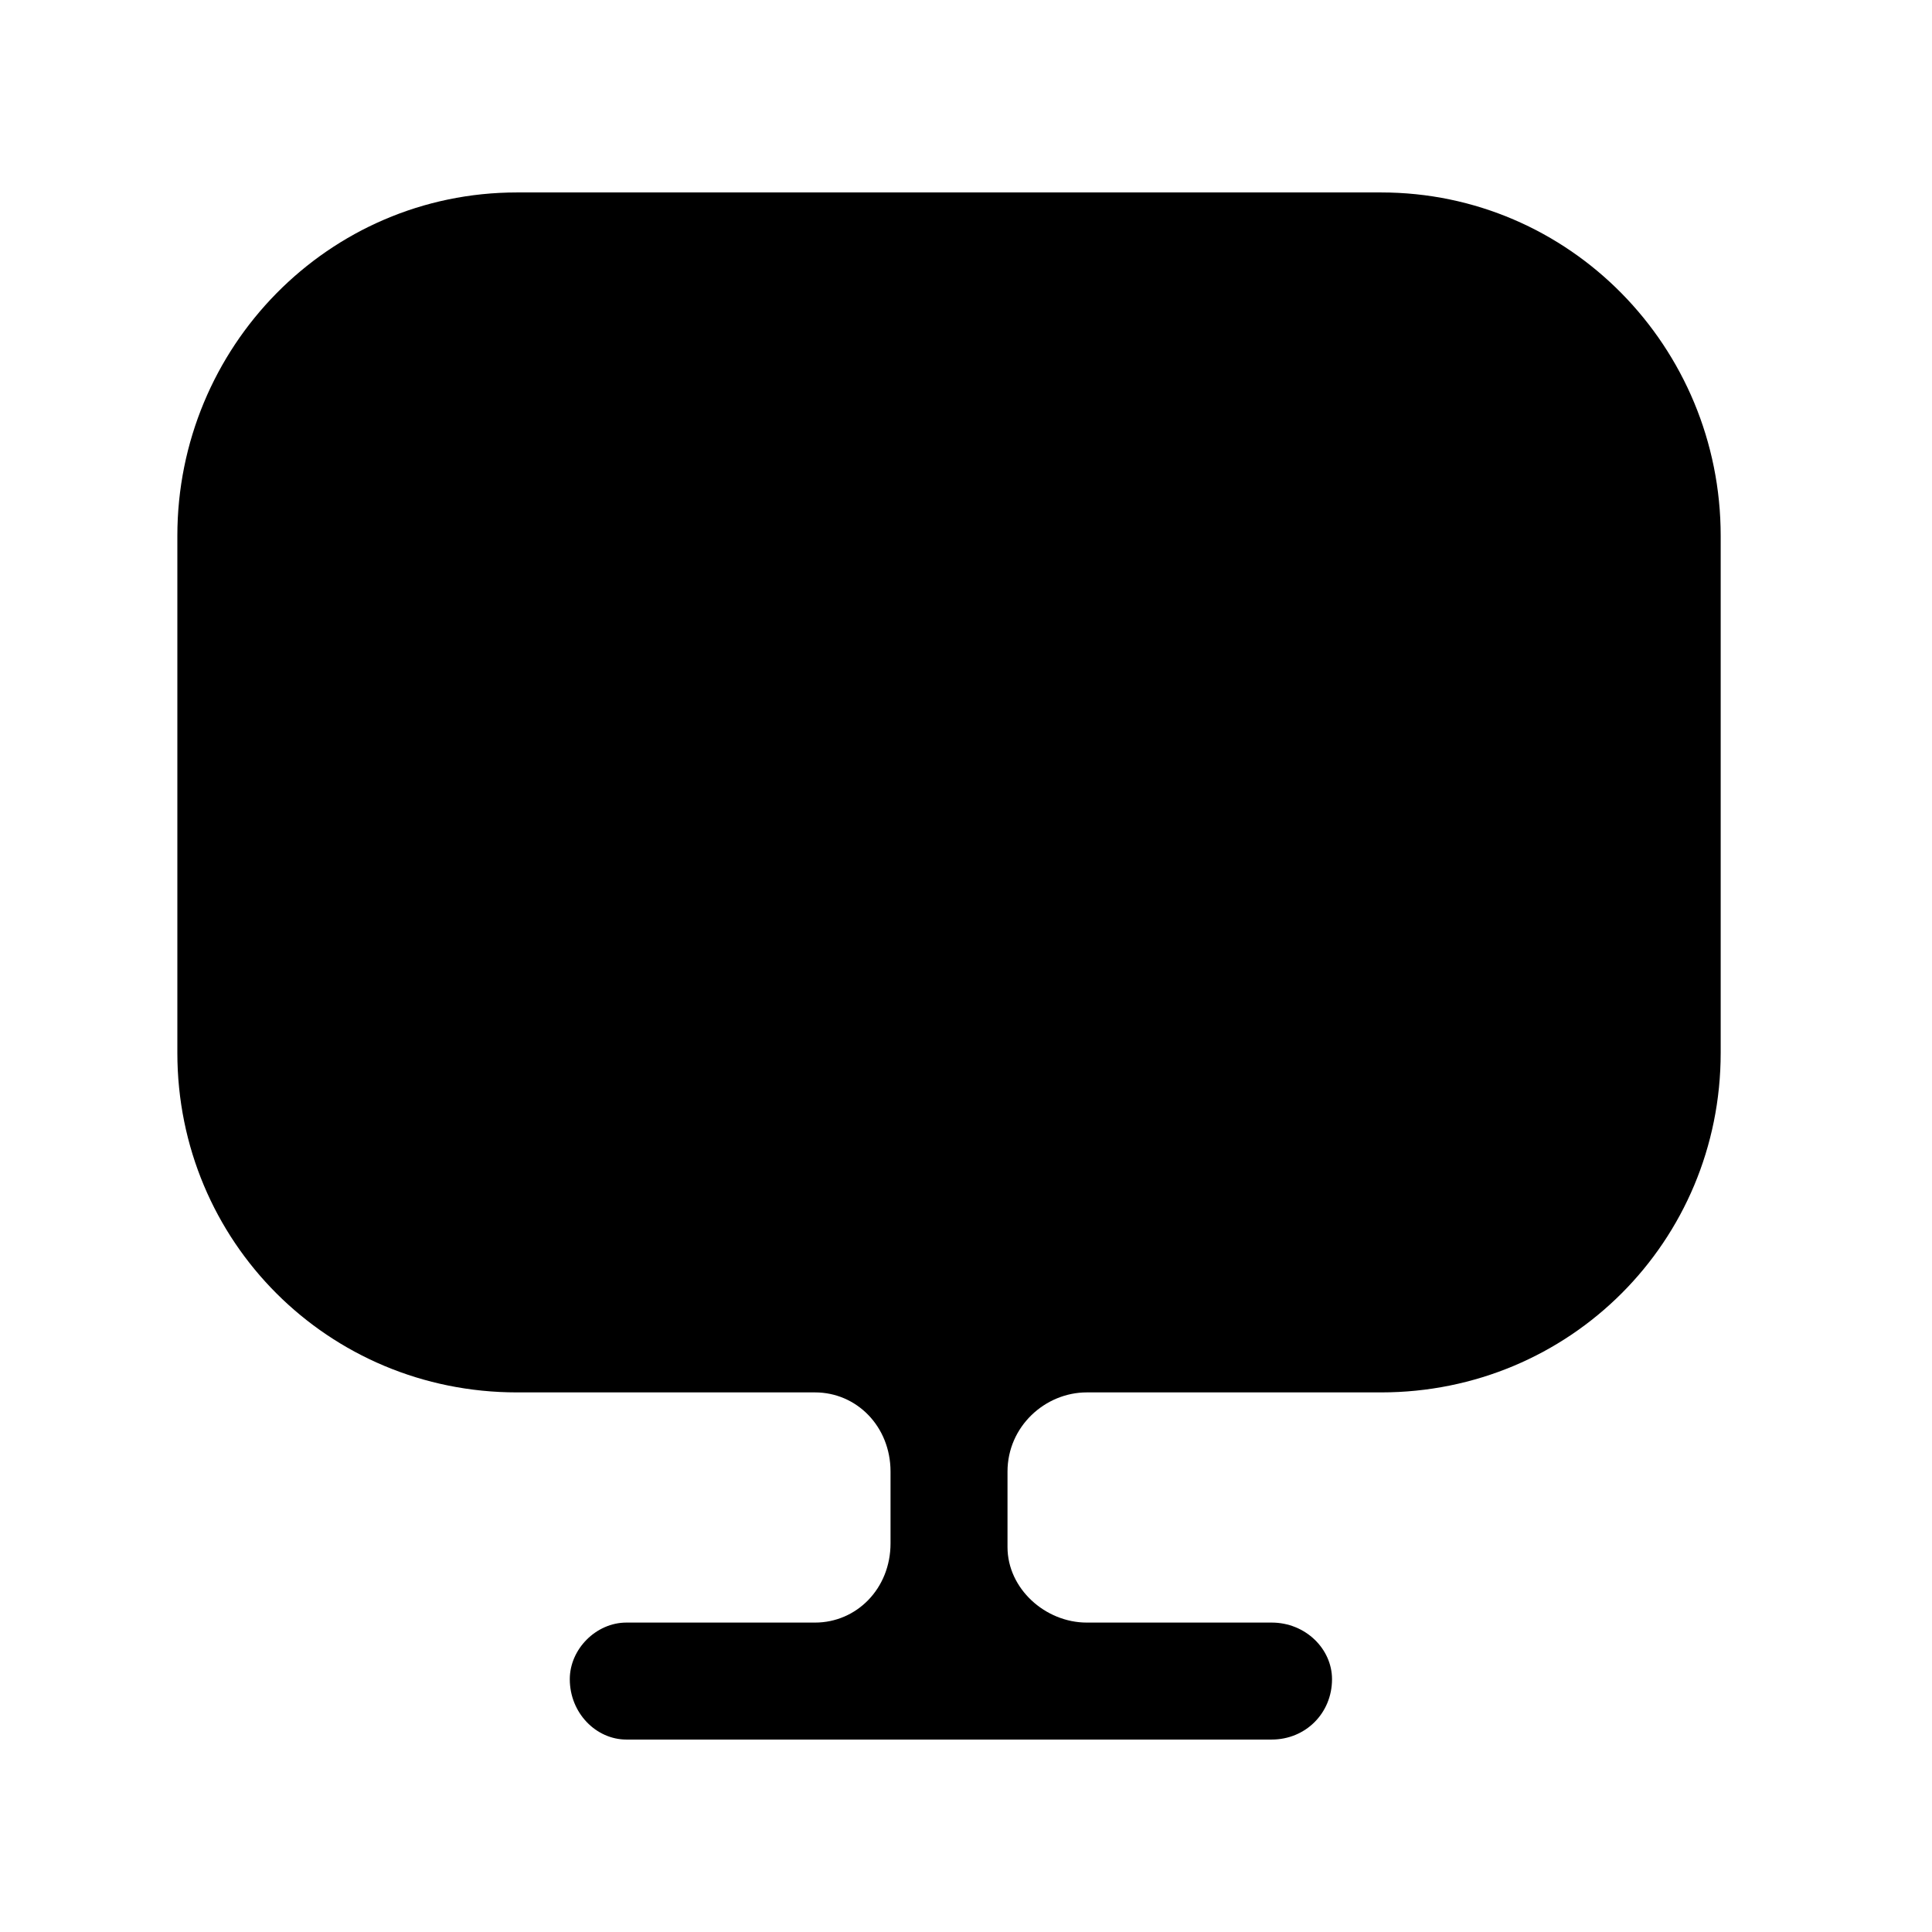
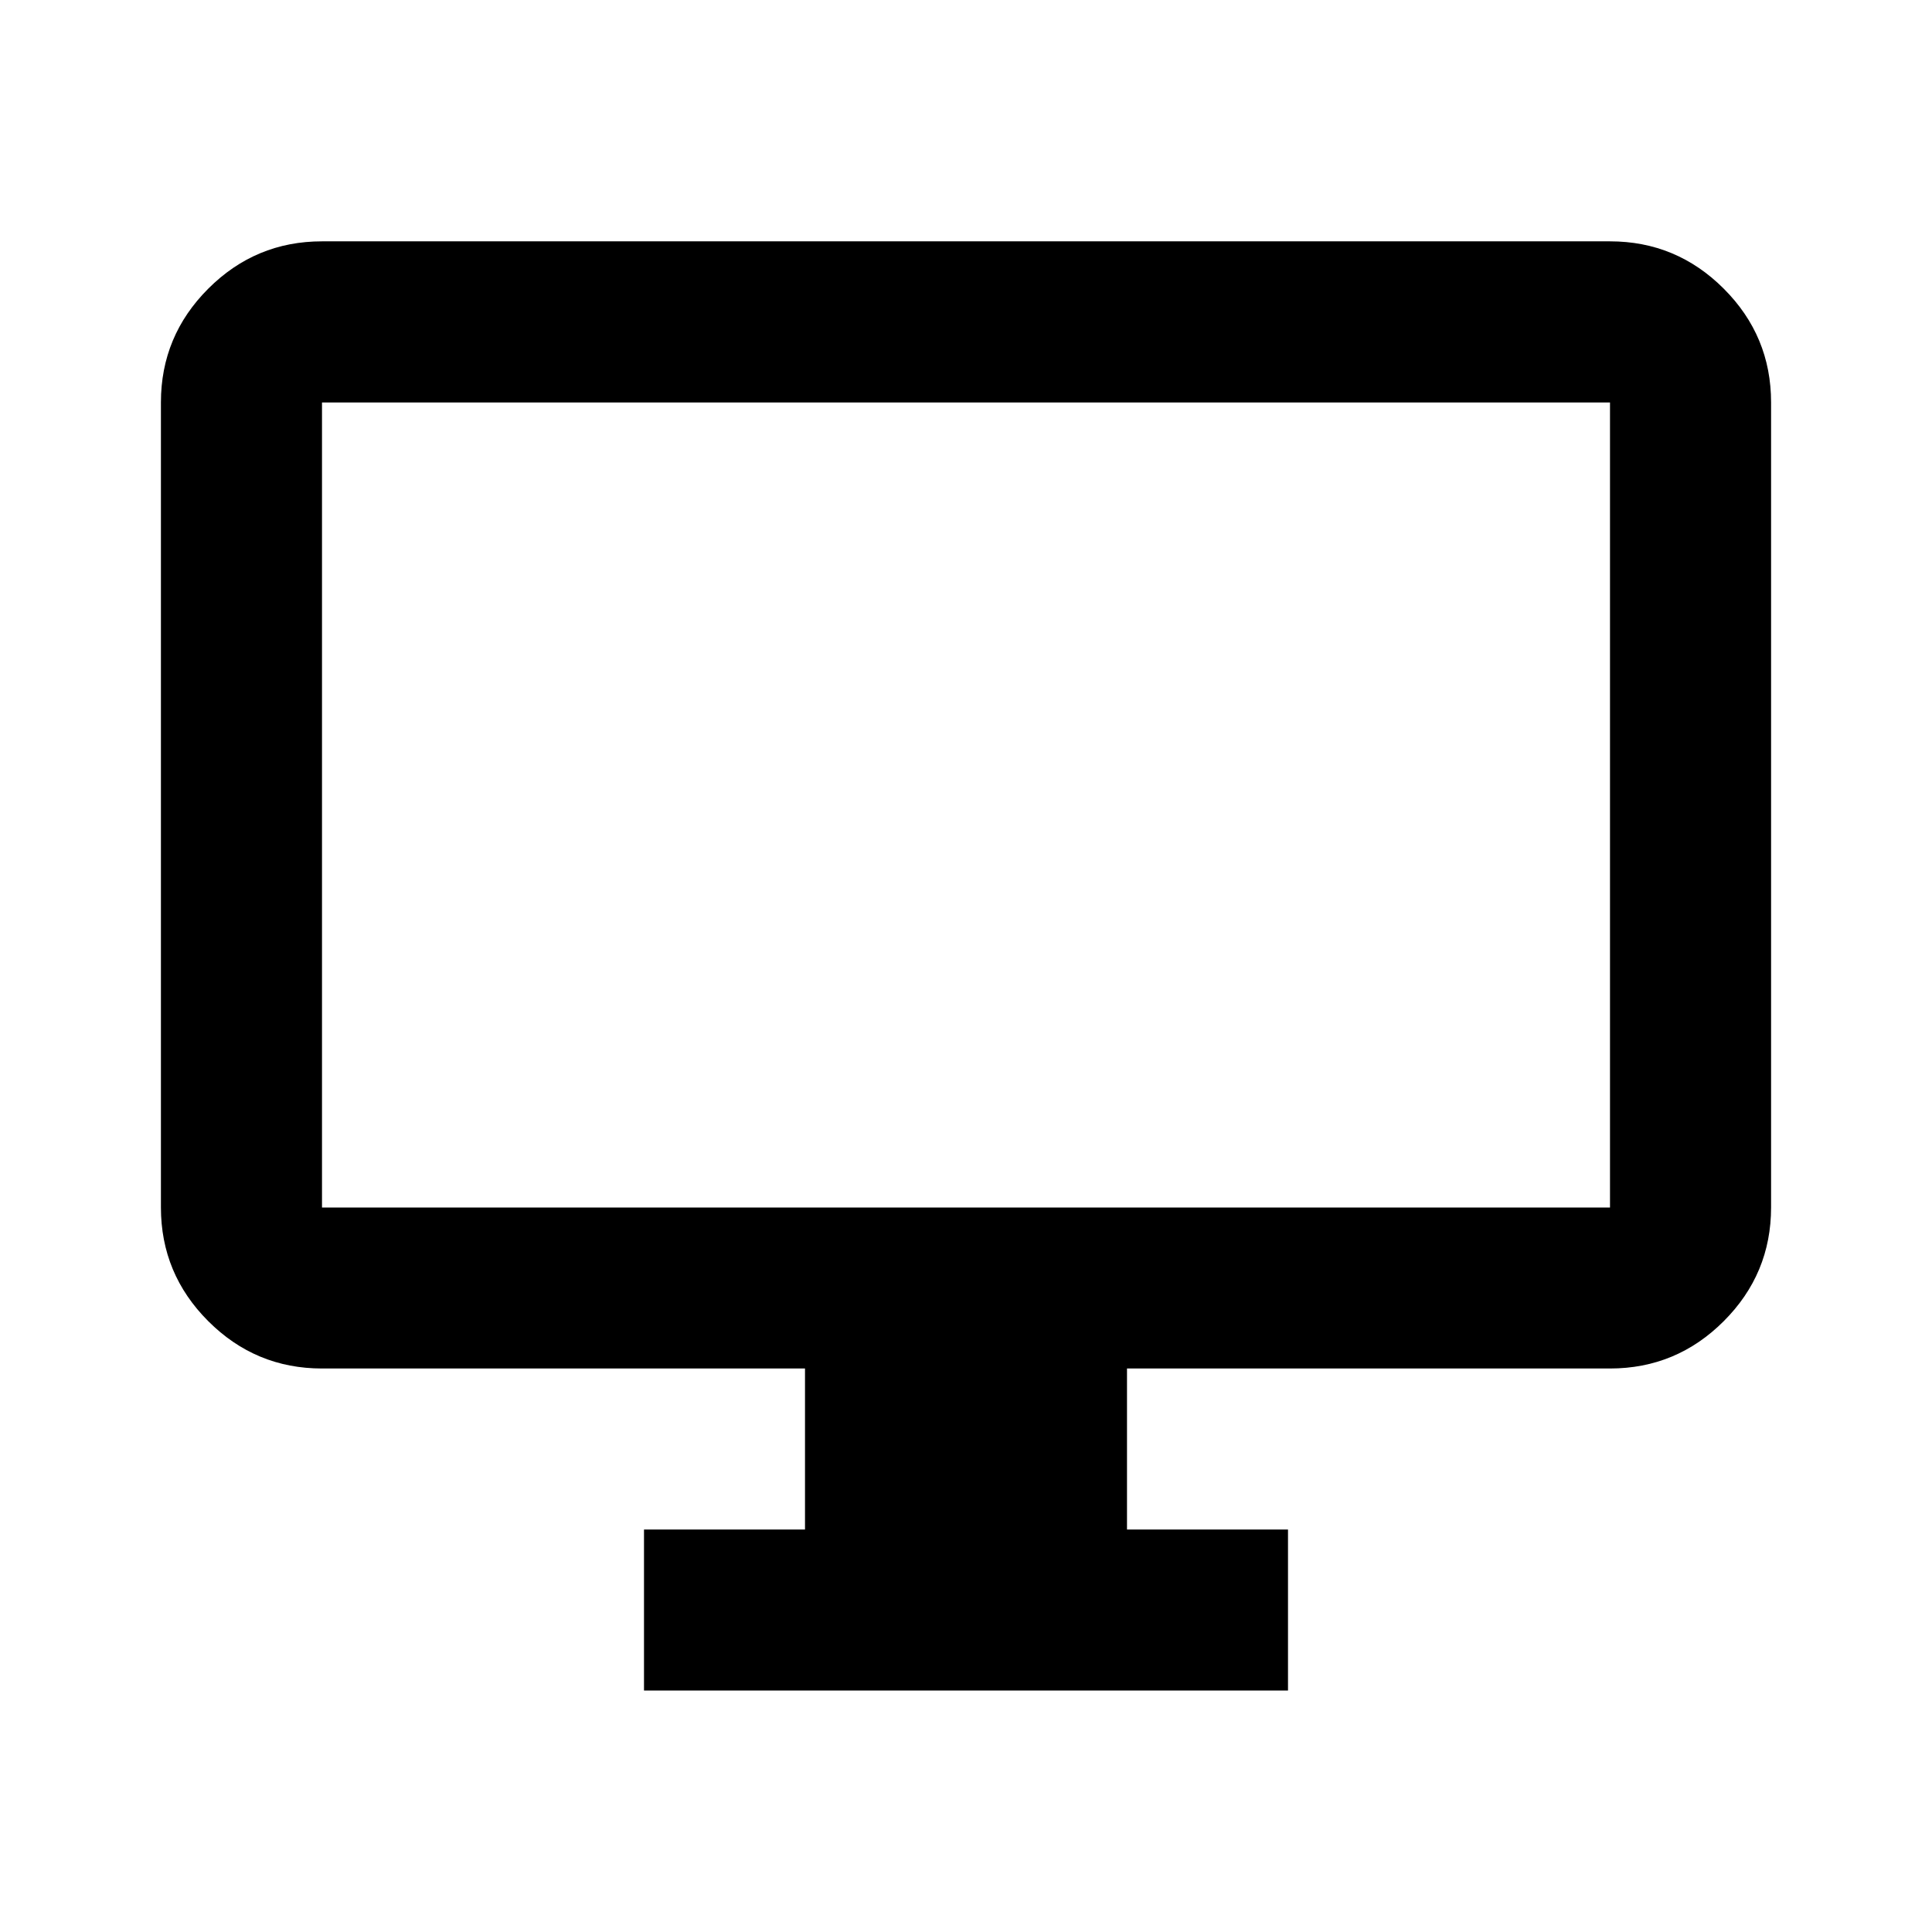
- <svg xmlns="http://www.w3.org/2000/svg" viewBox="0 0 512 512">
-   <path d="m366 51l-229 0c-50 0-90 41-90 91l0 137c0 50 40 90 90 90l79 0c11 0 20 9 20 21l0 19c0 12-9 21-20 21l-50 0c-8 0-15 7-15 15 0 9 7 16 15 16l171 0c9 0 16-7 16-16 0-8-7-15-16-15l-49 0c-11 0-21-9-21-20l0-20c0-12 10-21 21-21l78 0c50 0 90-40 90-90l0-137c0-50-40-91-90-91z" />
+ <svg xmlns="http://www.w3.org/2000/svg" viewBox="0 0 24 24">
+   <path d="m8 21v-2h2v-2h-6c-.55 0-1.021-.196-1.413-.588s-.588-.863-.588-1.413v-10c0-.55.196-1.021.588-1.413s.863-.588 1.413-.588h16c.55 0 1.021.196 1.413.588s.588.863.588 1.413v10c0 .55-.196 1.021-.588 1.413s-.863.588-1.413.588h-6v2h2v2zm-4-6h16v-10h-16z" />
</svg>
